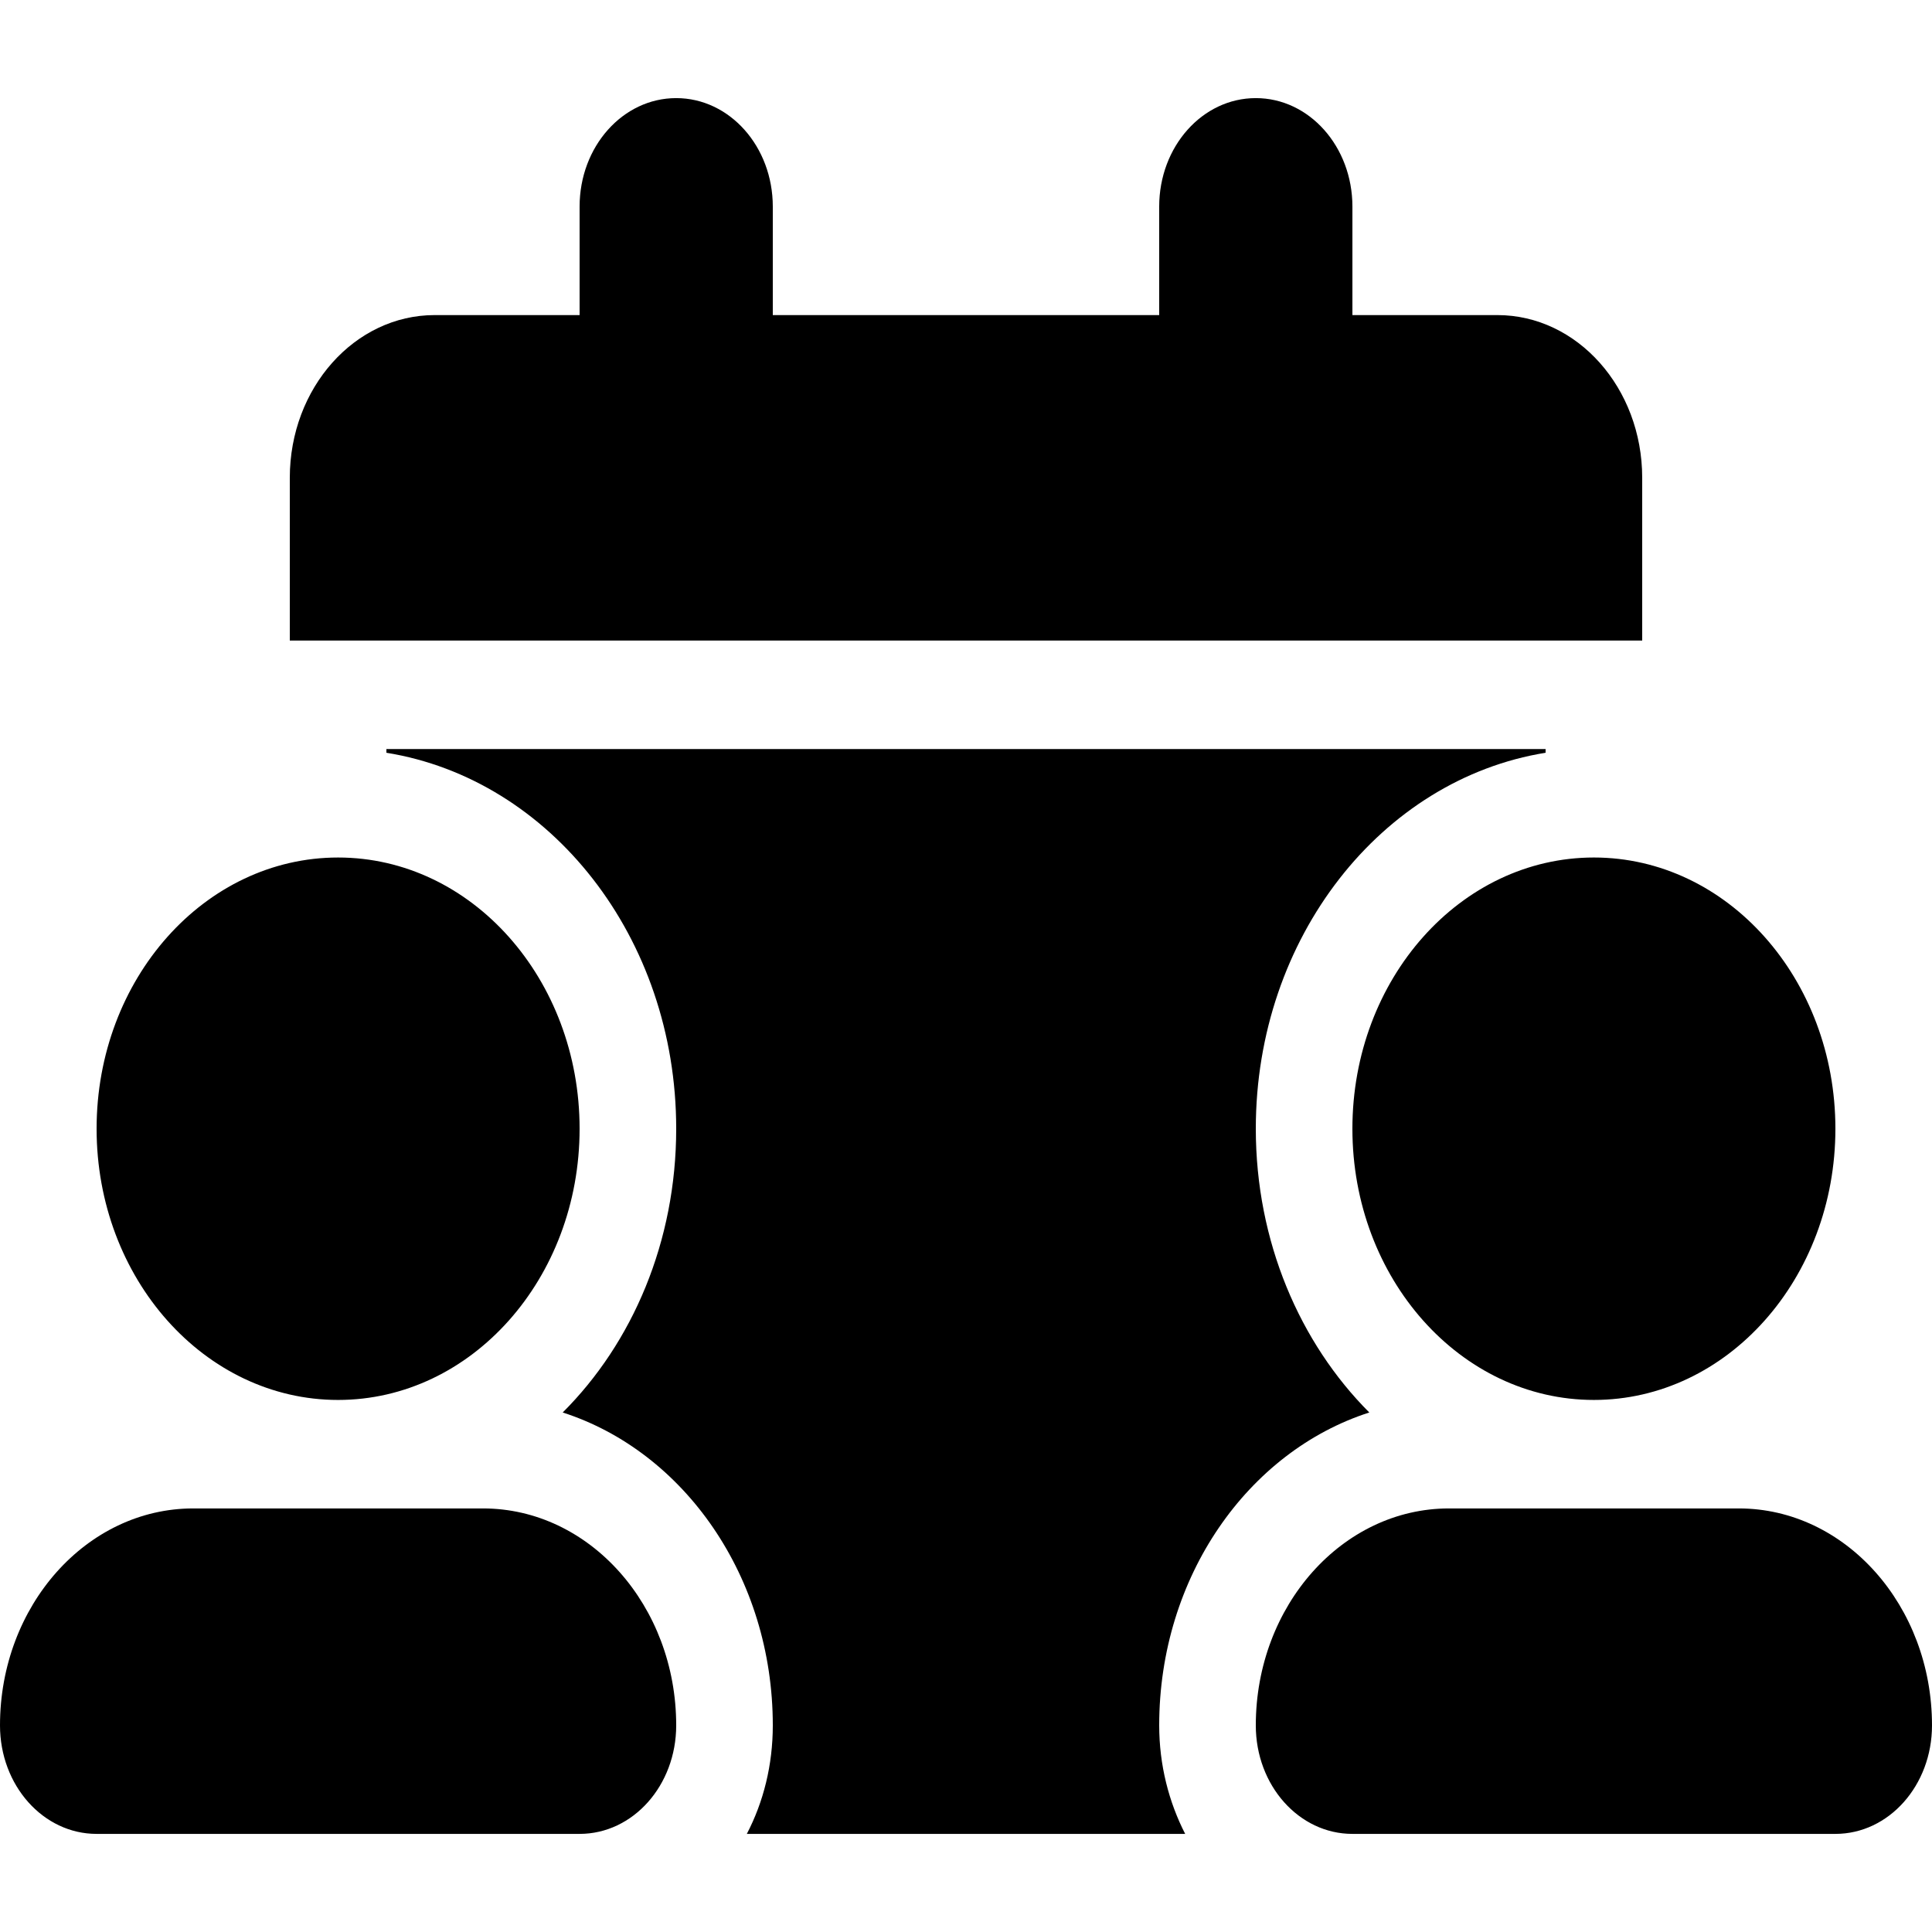
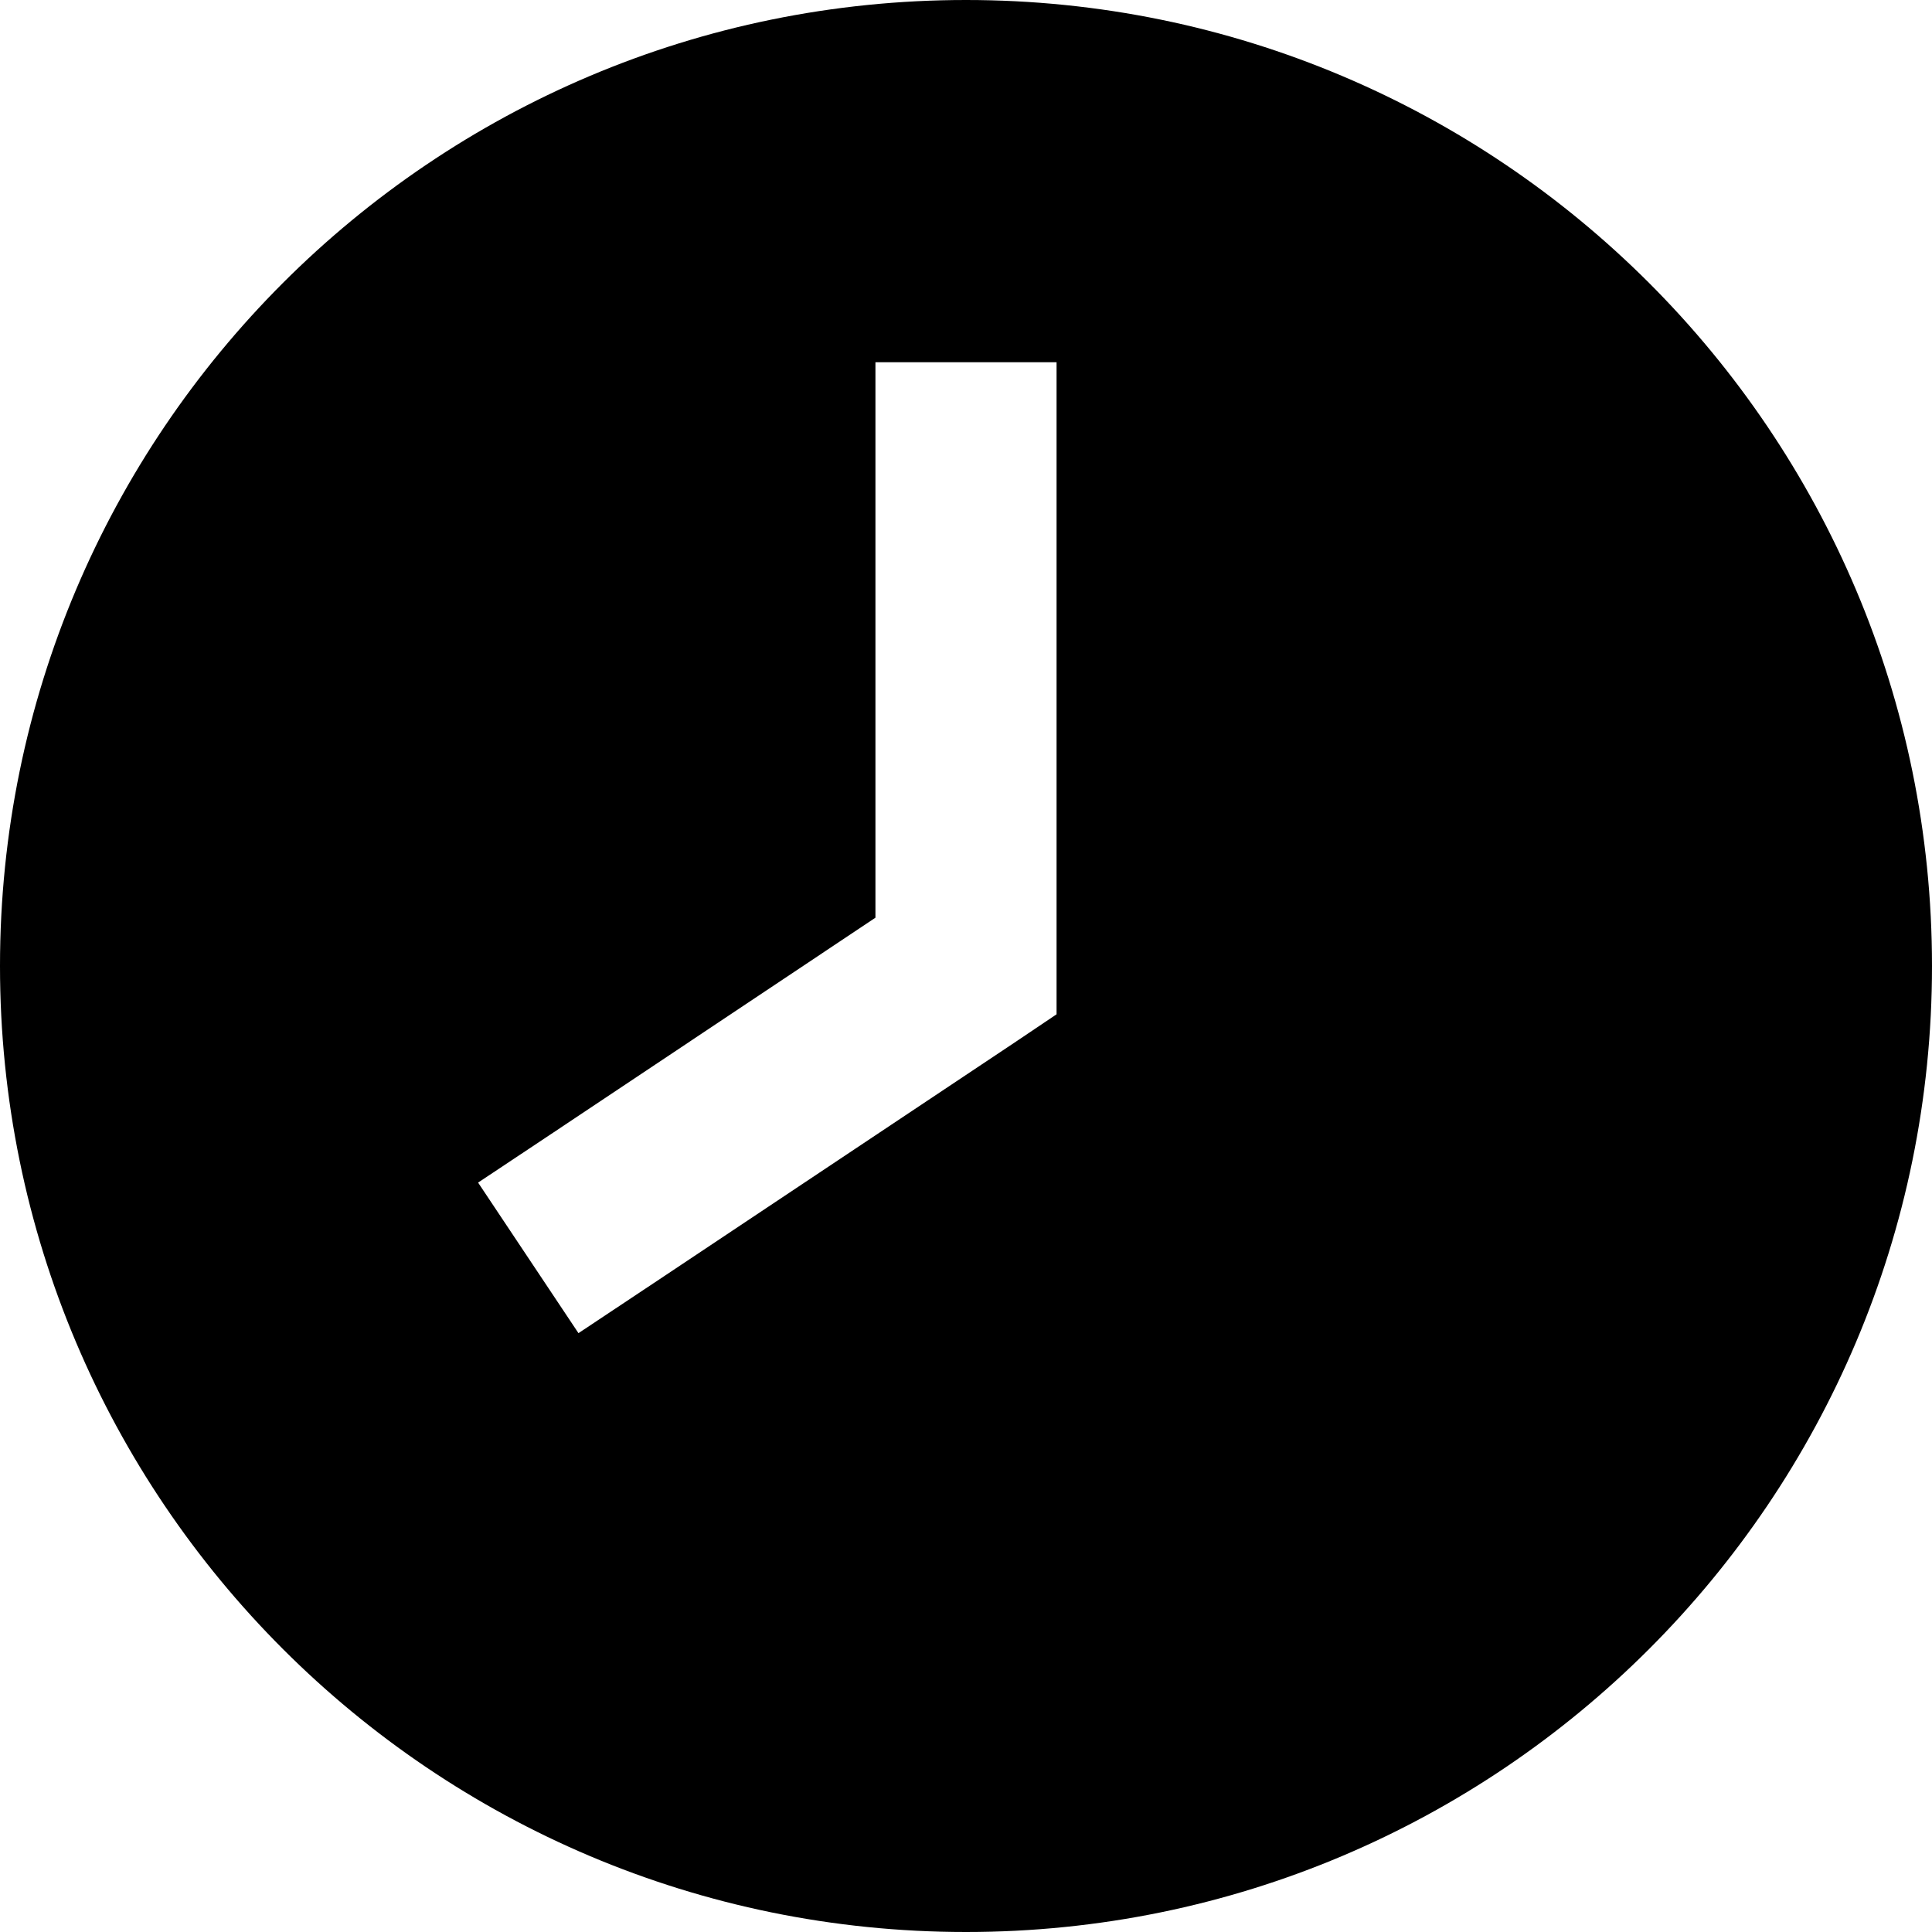
- <svg xmlns="http://www.w3.org/2000/svg" version="1.1" id="图层_1" x="0px" y="0px" width="256px" height="256px" viewBox="0 0 256 256" style="enable-background:new 0 0 256 256;" xml:space="preserve">
-   <path d="M76.8,27.375V41.75H57.6c-10.6,0-19.2,9.658-19.2,21.563v21.563h12.8h153.6h12.8V63.313c0-11.904-8.6-21.563-19.199-21.563  h-19.199V27.375C179.201,19.424,173.48,13,166.4,13c-7.079,0-12.801,6.424-12.801,14.375V41.75h-51.2V27.375  C102.4,19.424,96.68,13,89.6,13S76.8,19.424,76.8,27.375z M98.96,243h58.08c-2.16-4.222-3.44-9.119-3.44-14.376  c0-19.675,11.76-36.296,27.84-41.462c-9.198-9.207-15.039-22.641-15.039-37.6c0-25.336,16.681-46.314,38.399-49.818V99.25H51.2  v0.494c21.72,3.504,38.4,24.438,38.4,49.818c0,14.957-5.8,28.393-15.04,37.6c16.08,5.166,27.84,21.787,27.84,41.462  C102.4,233.881,101.161,238.778,98.96,243z M211.2,185.5c17.673,0,32-16.091,32-35.938s-14.327-35.938-32-35.938  s-32,16.091-32,35.938S193.527,185.5,211.2,185.5z M192,199.875c-14.12,0-25.6,12.895-25.6,28.749c0,7.952,5.72,14.376,12.8,14.376  h64c7.079,0,12.8-6.424,12.8-14.376c0-15.854-11.48-28.749-25.6-28.749H192z M76.8,149.563c0-19.847-14.327-35.938-32-35.938  c-17.673,0-32,16.091-32,35.938s14.327,35.938,32,35.938C62.473,185.5,76.8,169.409,76.8,149.563z M0,228.624  C0,236.576,5.72,243,12.8,243h64c7.08,0,12.8-6.424,12.8-14.376c0-15.854-11.48-28.749-25.6-28.749H25.6  C11.48,199.875,0,212.77,0,228.624z" />
+ <svg xmlns="http://www.w3.org/2000/svg" viewBox="0 0 512 512">
+   <path d="M256 512A256 256 0 1 0 256 0a256 256 0 1 0 0 512zm24-392V256v12.8L269.3 276l-96 64-20 13.3-26.6-39.9 20-13.3L232 243.2V120 96h48v24z" />
</svg>
